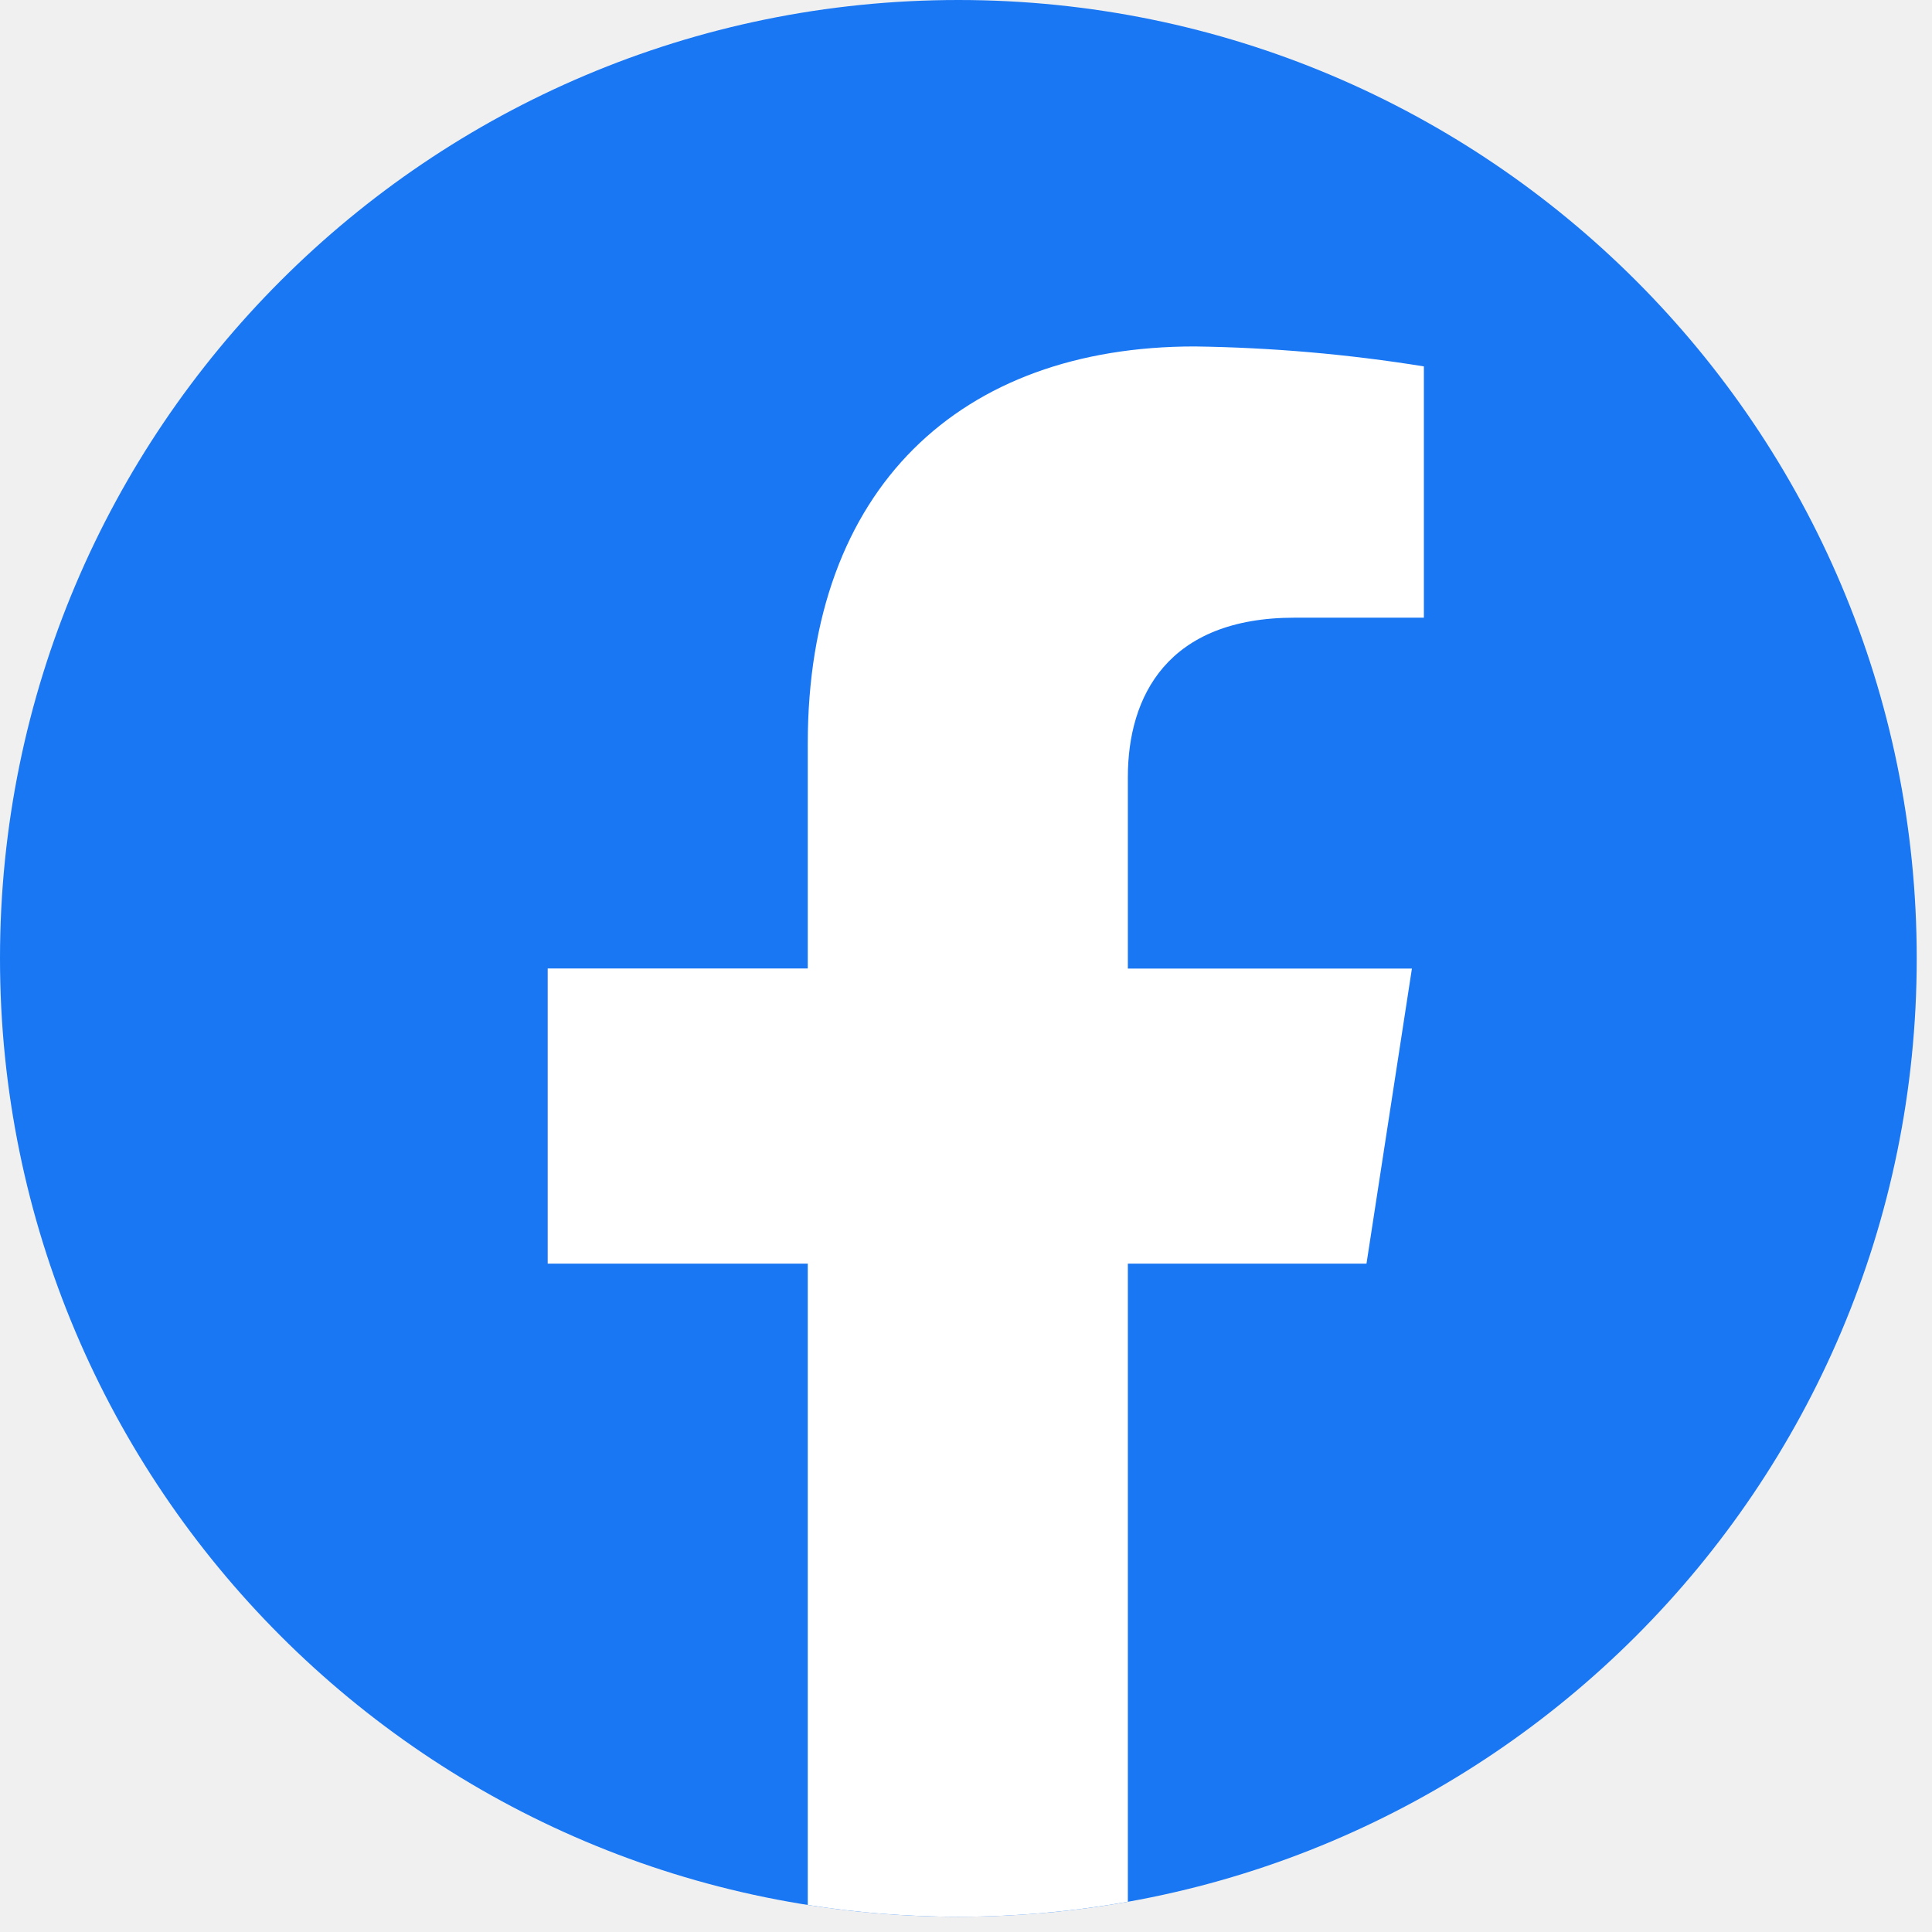
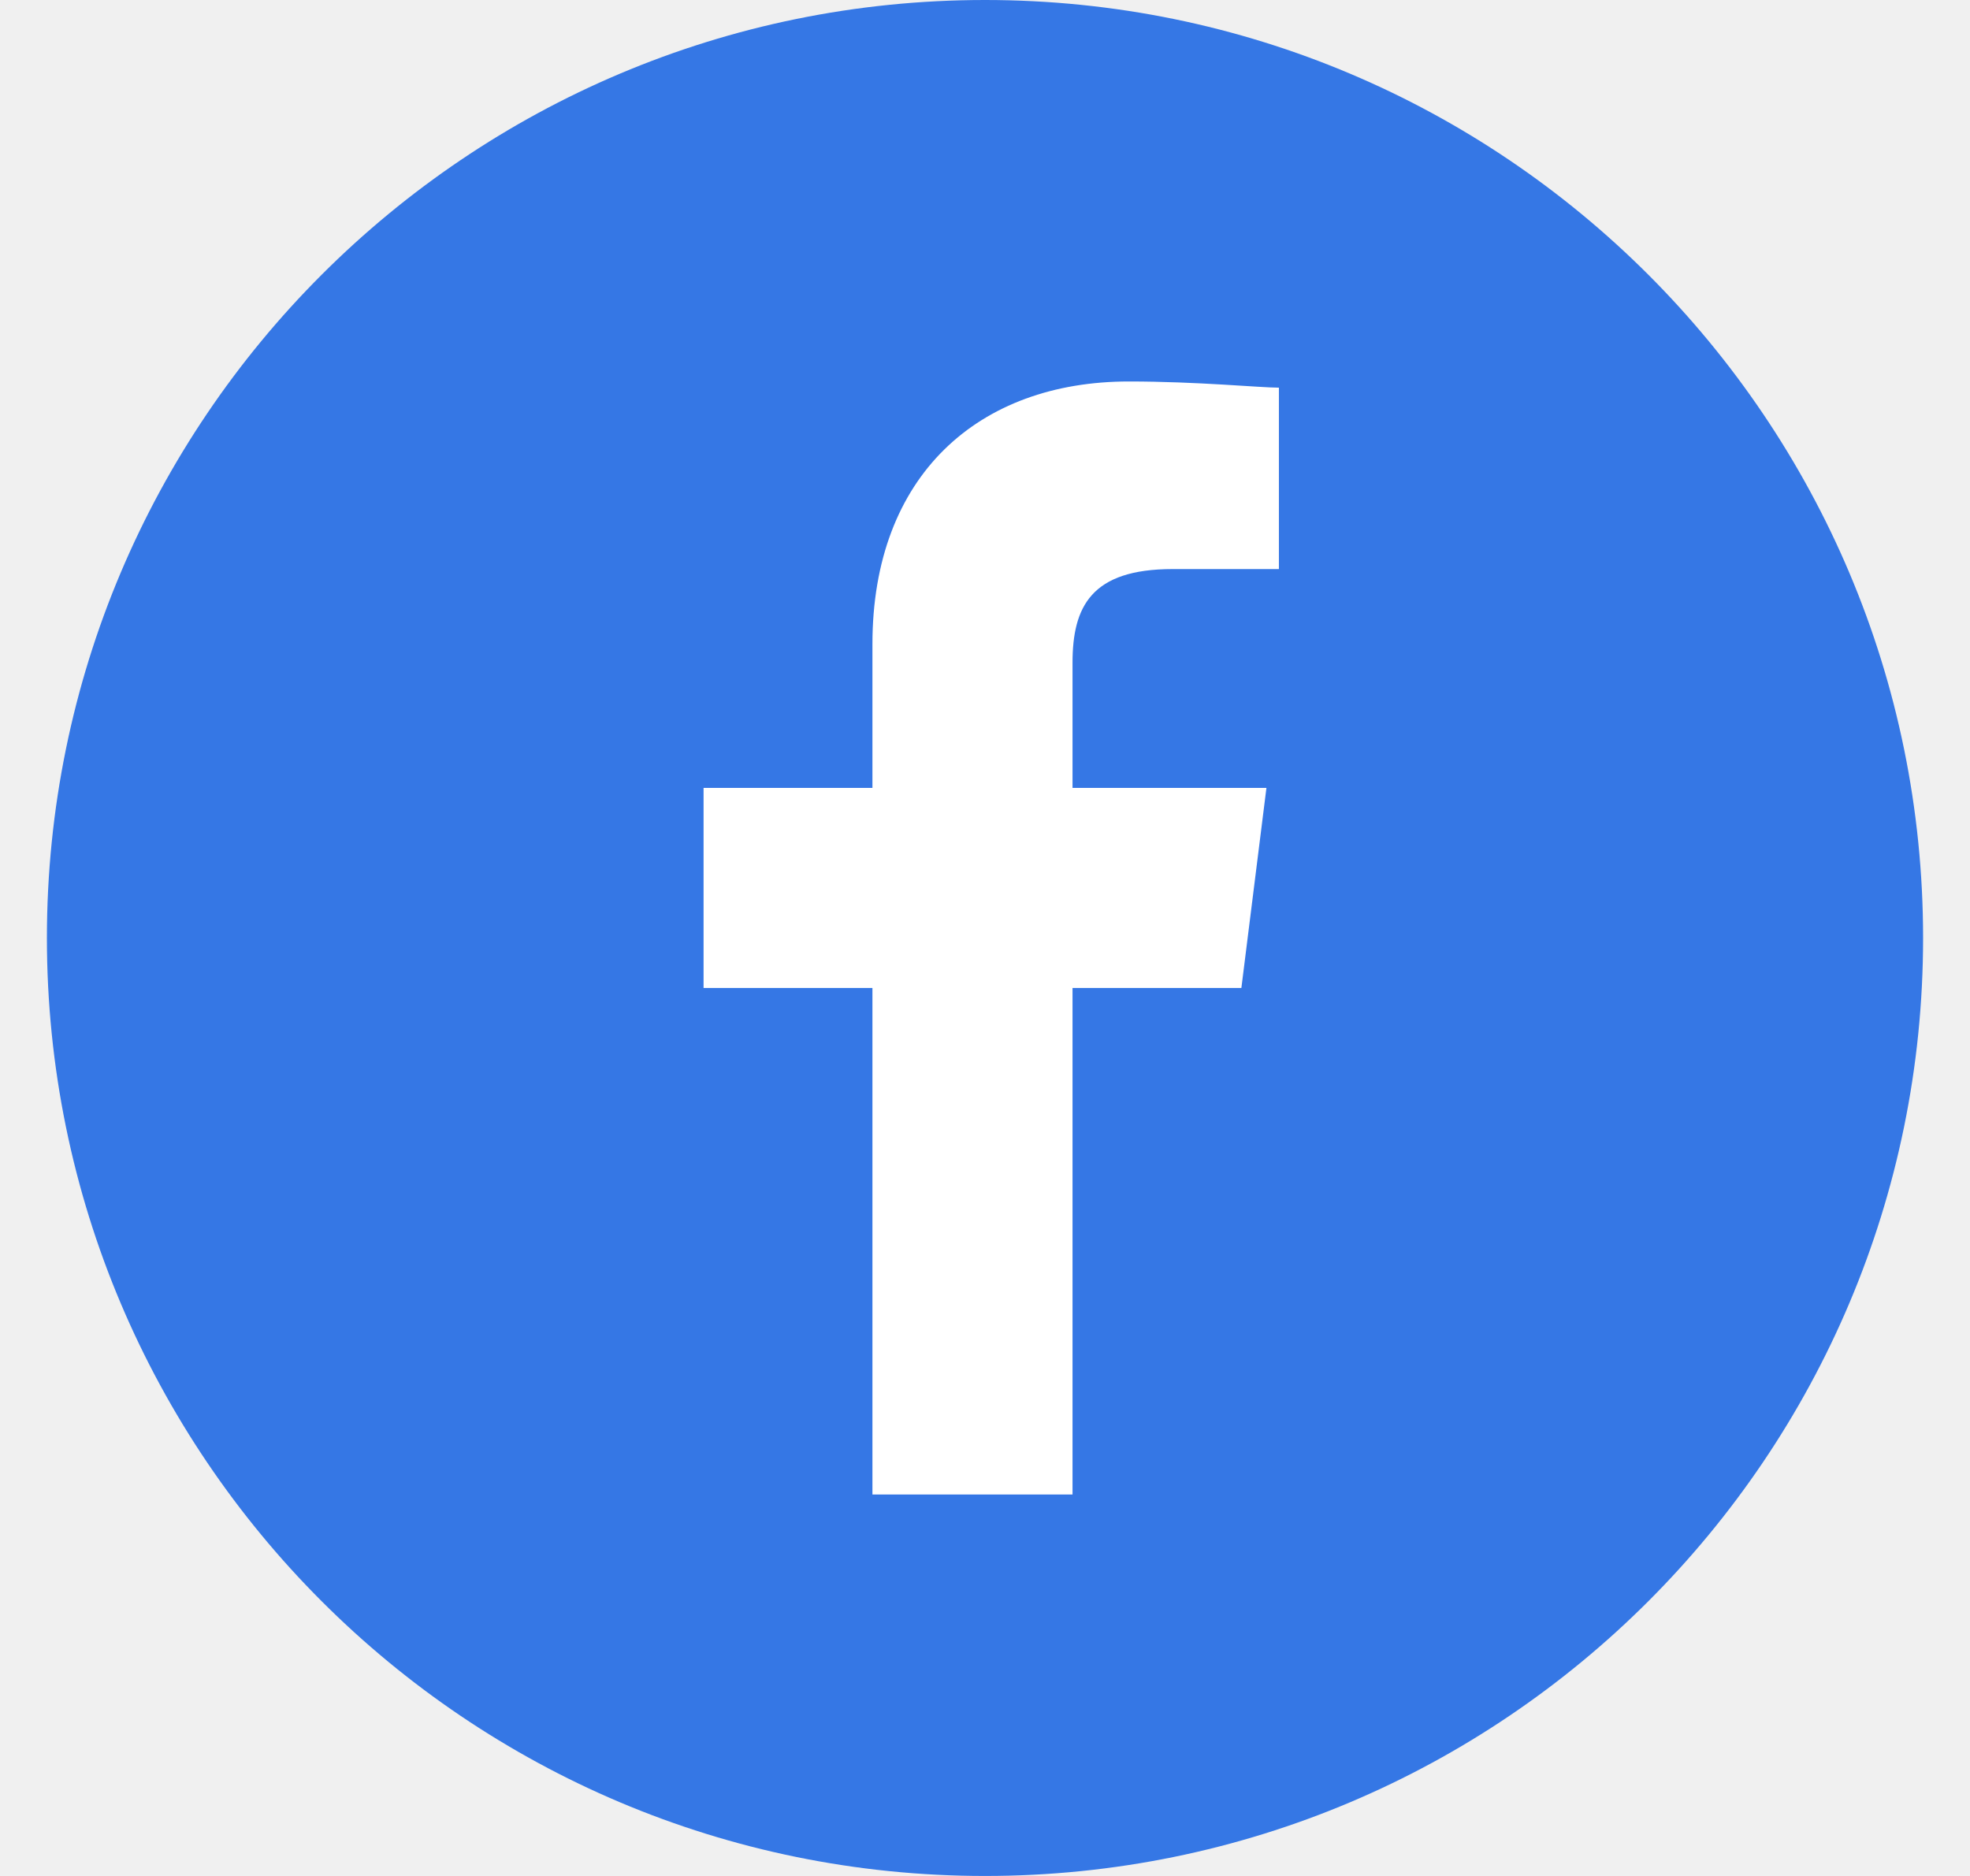
- <svg xmlns="http://www.w3.org/2000/svg" width="31" height="31" viewBox="0 0 31 31" fill="none">
-   <g id="Group 18560">
-     <g id="Group 18557">
-       <rect id="Rectangle 4146" width="30.755" height="30.755" rx="15.378" fill="#1977F3" />
-       <path id="Intersect" fill-rule="evenodd" clip-rule="evenodd" d="M18.097 30.515C17.214 30.672 16.305 30.755 15.378 30.755C14.555 30.755 13.748 30.69 12.961 30.566V20.276H8.788V15.54H12.961V11.931C12.961 7.827 15.413 5.559 19.168 5.559C20.401 5.576 21.63 5.683 22.847 5.879V9.911H20.773C18.732 9.911 18.097 11.173 18.097 12.47V15.541H22.655L21.926 20.276H18.097V30.515Z" fill="white" />
-     </g>
+ <svg xmlns="http://www.w3.org/2000/svg" width="21" height="20" viewBox="0 0 21 20" fill="none">
+   <g clip-path="url(#clip0_1_1618)">
+     <path d="M10.5 20C16.023 20 20.5 15.523 20.5 10C20.5 4.477 16.023 0 10.5 0C4.977 0 0.5 4.477 0.5 10C0.5 15.523 4.977 20 10.5 20Z" fill="#3577E5" />
+     <path d="M11.433 15.933V10.533H13.233L13.5 8.4H11.433V7.067C11.433 6.467 11.633 6.067 12.5 6.067H13.633V4.133C13.433 4.133 12.767 4.067 12.033 4.067C10.433 4.067 9.3 5.067 9.3 6.867V8.4H7.5V10.533H9.3V15.933H11.433Z" fill="white" />
  </g>
+   <defs>
+     <clipPath id="clip0_1_1618">
+       <rect width="20" height="20" fill="white" transform="translate(0.5)" />
+     </clipPath>
+   </defs>
</svg>
